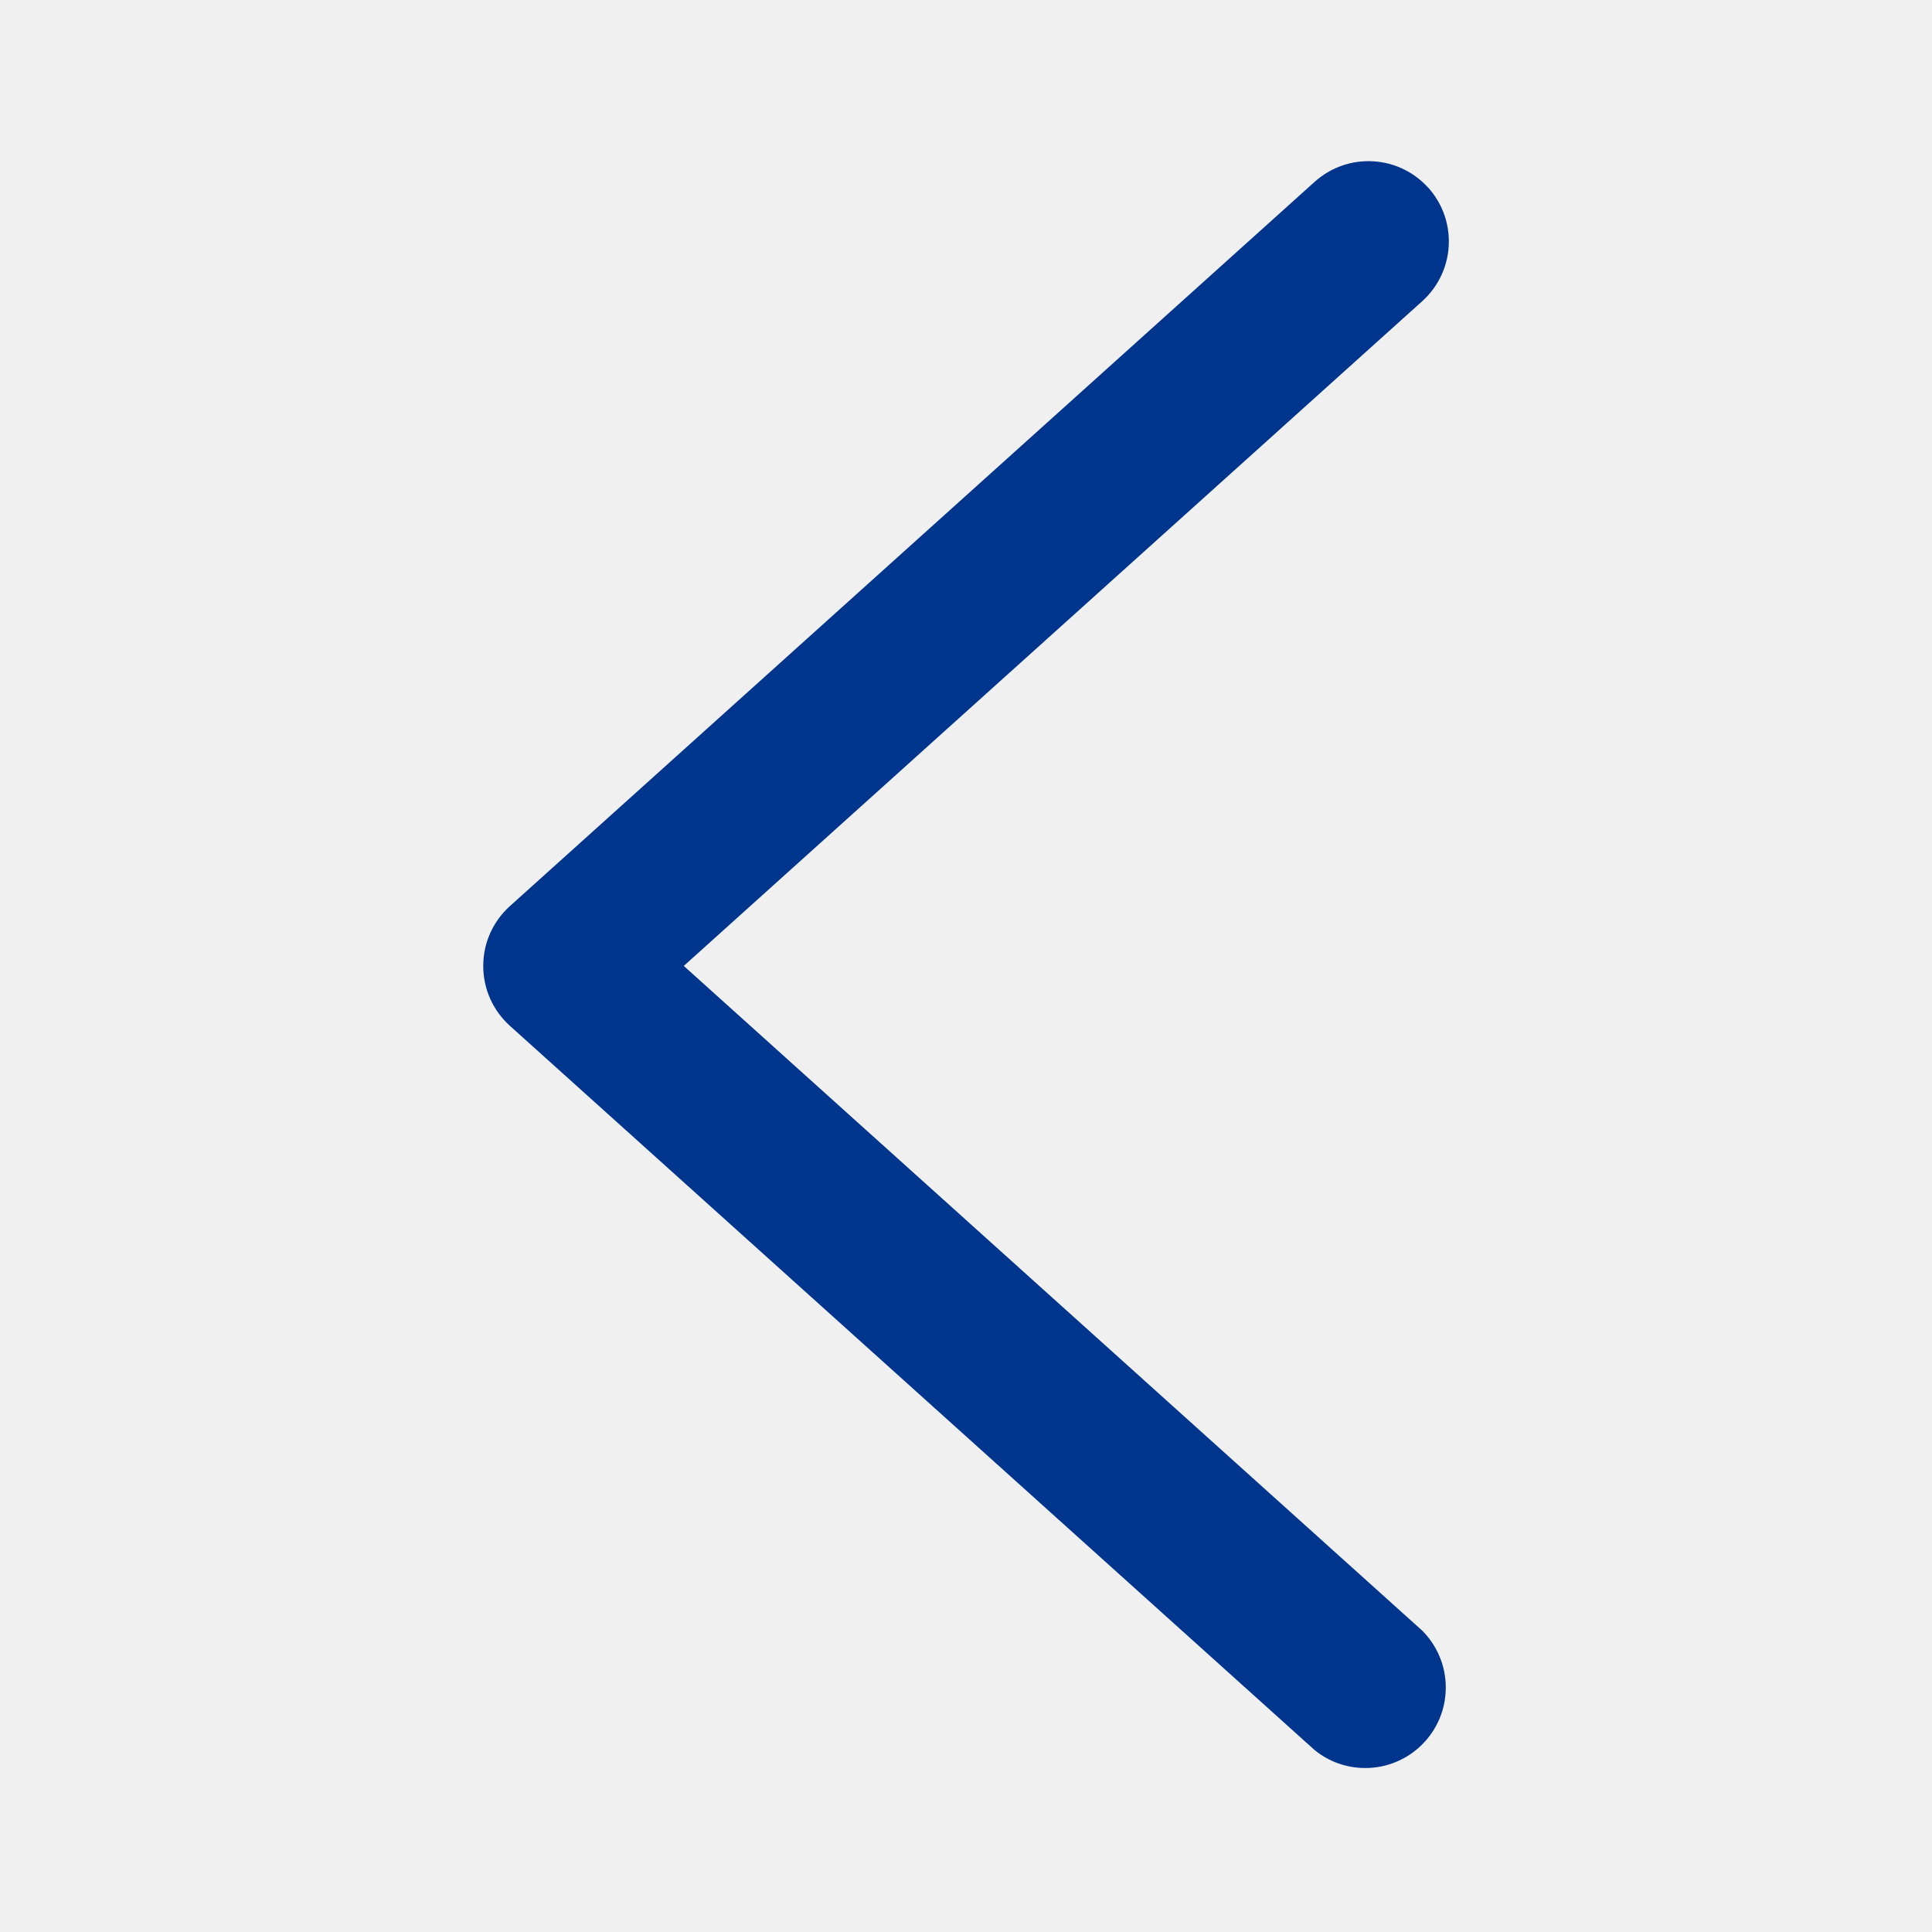
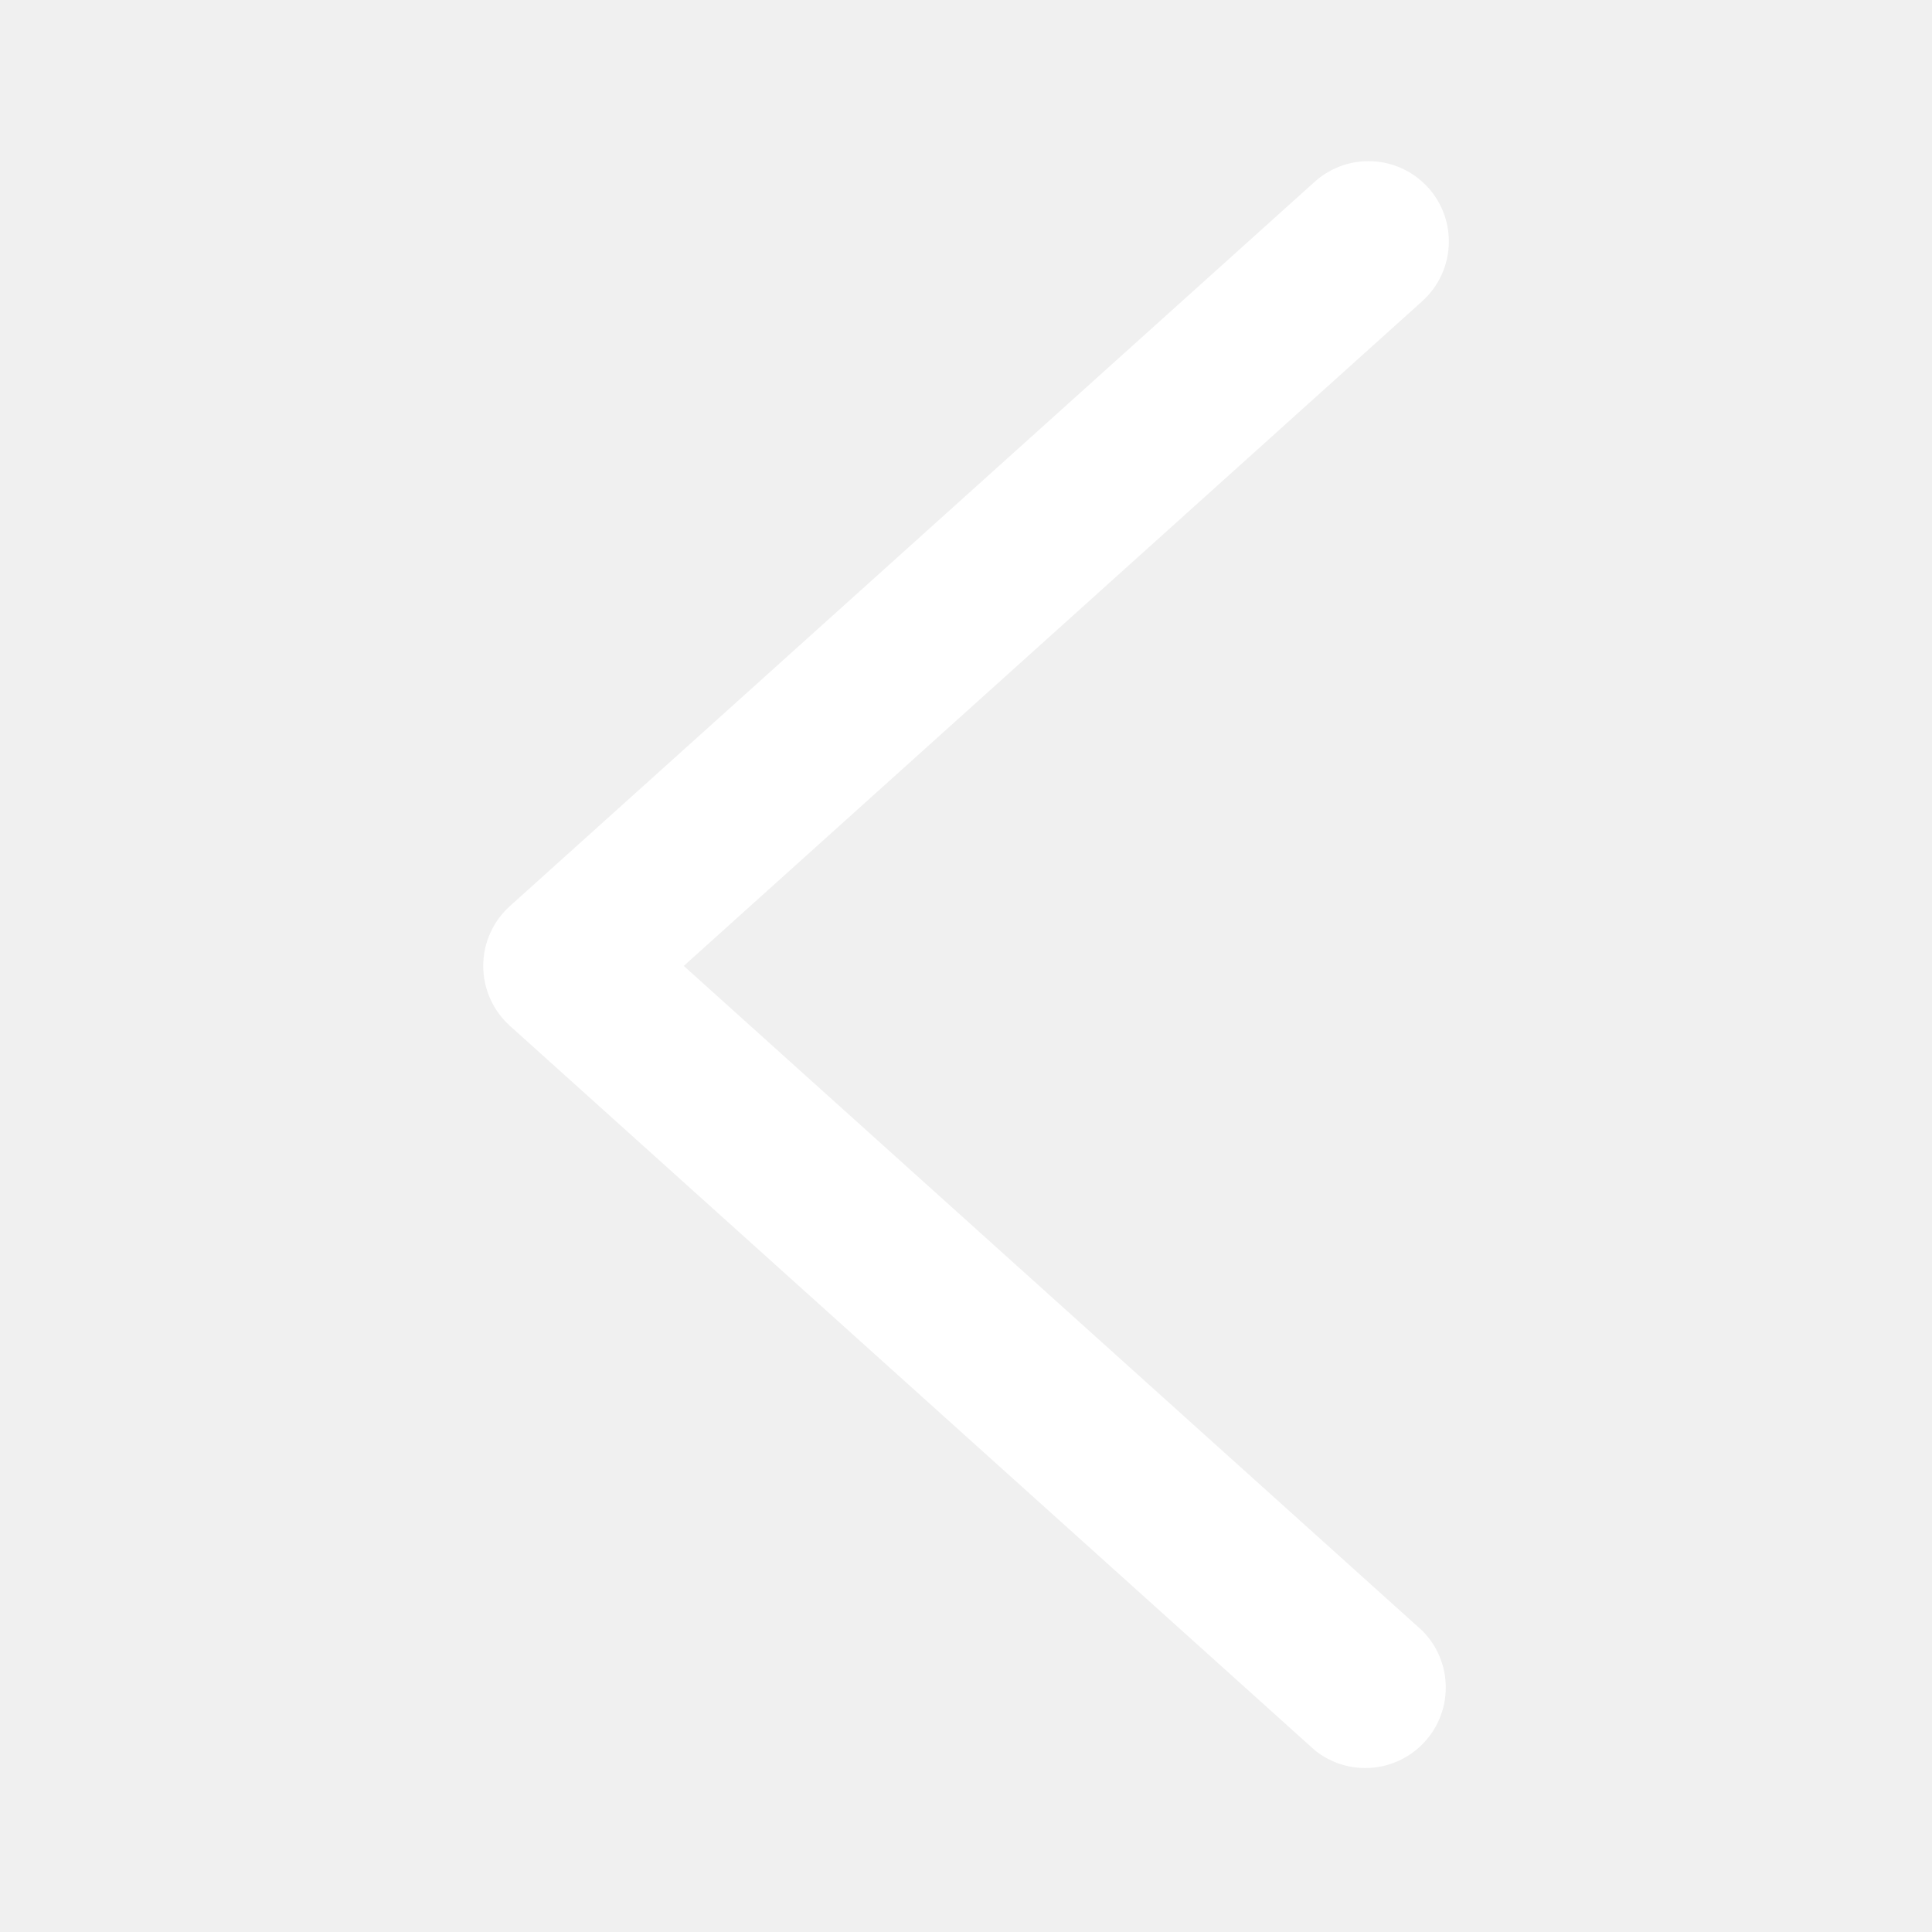
<svg xmlns="http://www.w3.org/2000/svg" version="1.1" viewBox="0 0 24 24">
-   <path fill="#00358e" d="M17.743 2.333c-0.184-0.204-0.449-0.331-0.743-0.331-0.257 0-0.49 0.097-0.667 0.255l0.001-0.001-10 9c-0.204 0.184-0.331 0.449-0.331 0.743s0.127 0.56 0.33 0.743l0.001 0.001 10 9c0.17 0.137 0.388 0.22 0.626 0.22 0.552 0 1-0.448 1-1 0-0.276-0.112-0.526-0.293-0.707v0l-9.173-8.257 9.173-8.257c0.204-0.184 0.331-0.449 0.331-0.743 0-0.257-0.097-0.49-0.255-0.667l0.001 0.001z" />
+   <path fill=" #FFFFFF" d="M17.743 2.333c-0.184-0.204-0.449-0.331-0.743-0.331-0.257 0-0.49 0.097-0.667 0.255l0.001-0.001-10 9c-0.204 0.184-0.331 0.449-0.331 0.743s0.127 0.56 0.33 0.743l0.001 0.001 10 9c0.17 0.137 0.388 0.22 0.626 0.22 0.552 0 1-0.448 1-1 0-0.276-0.112-0.526-0.293-0.707v0l-9.173-8.257 9.173-8.257c0.204-0.184 0.331-0.449 0.331-0.743 0-0.257-0.097-0.49-0.255-0.667l0.001 0.001z" />
</svg>
